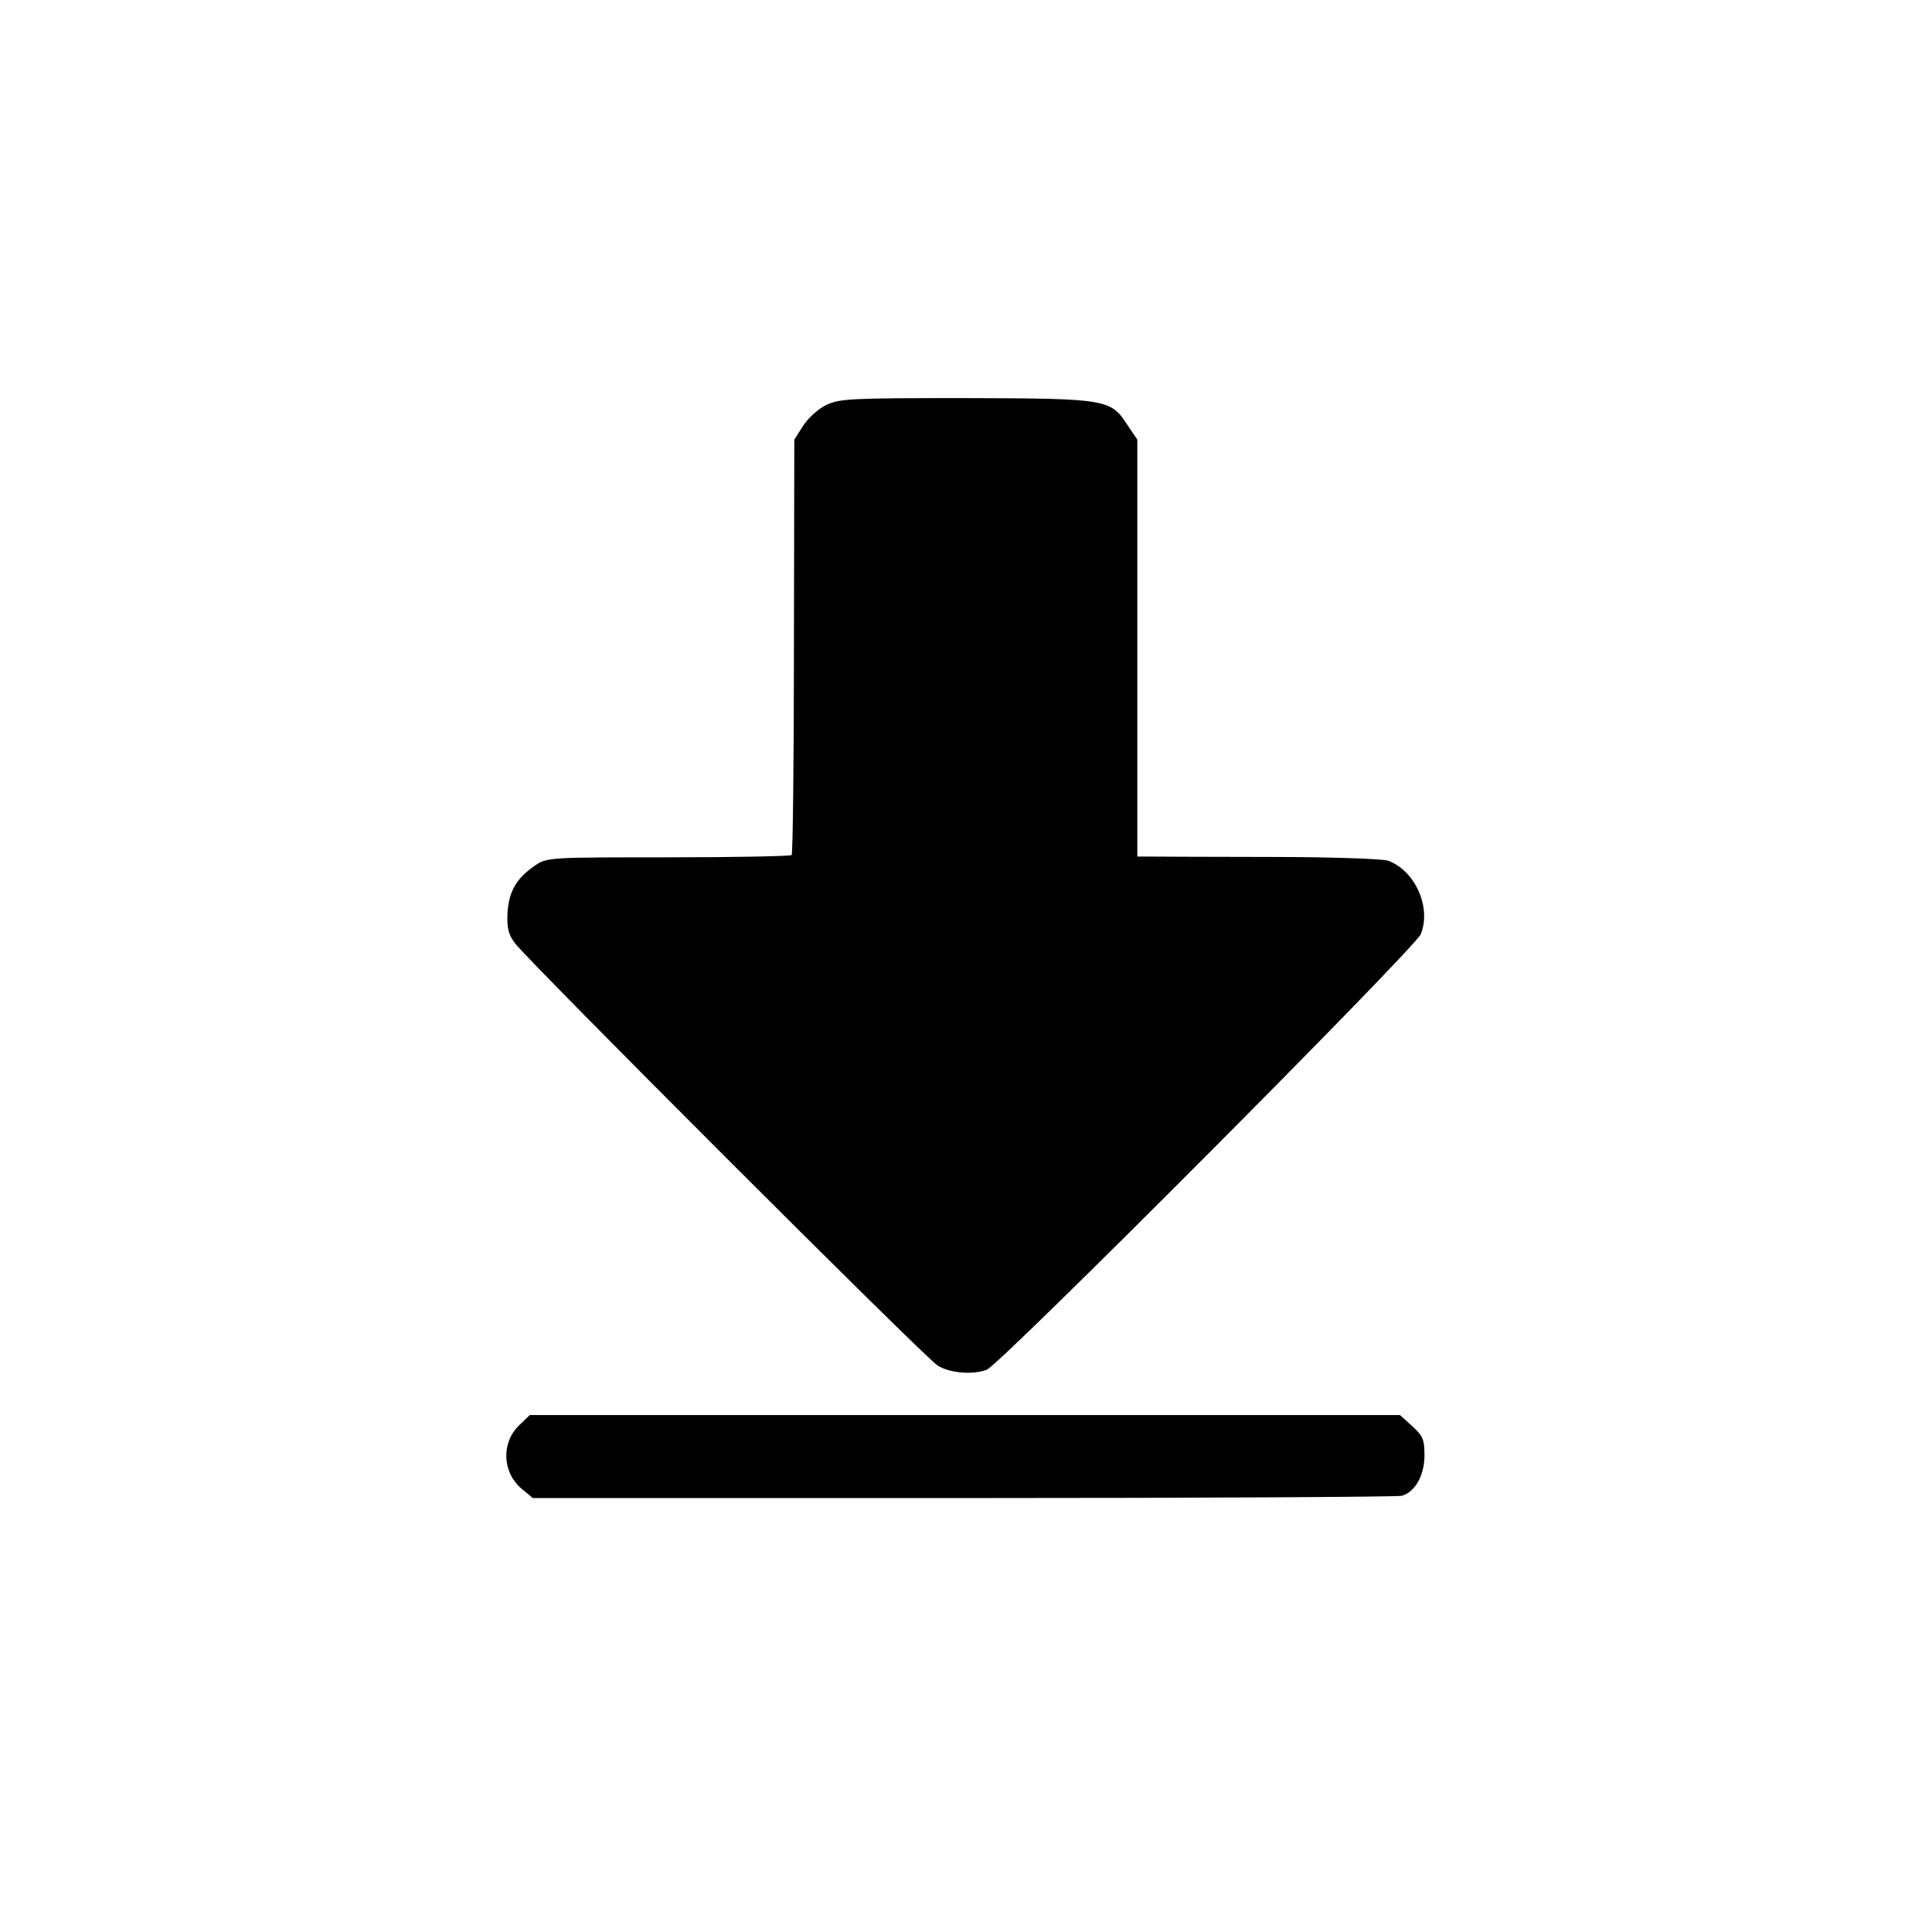
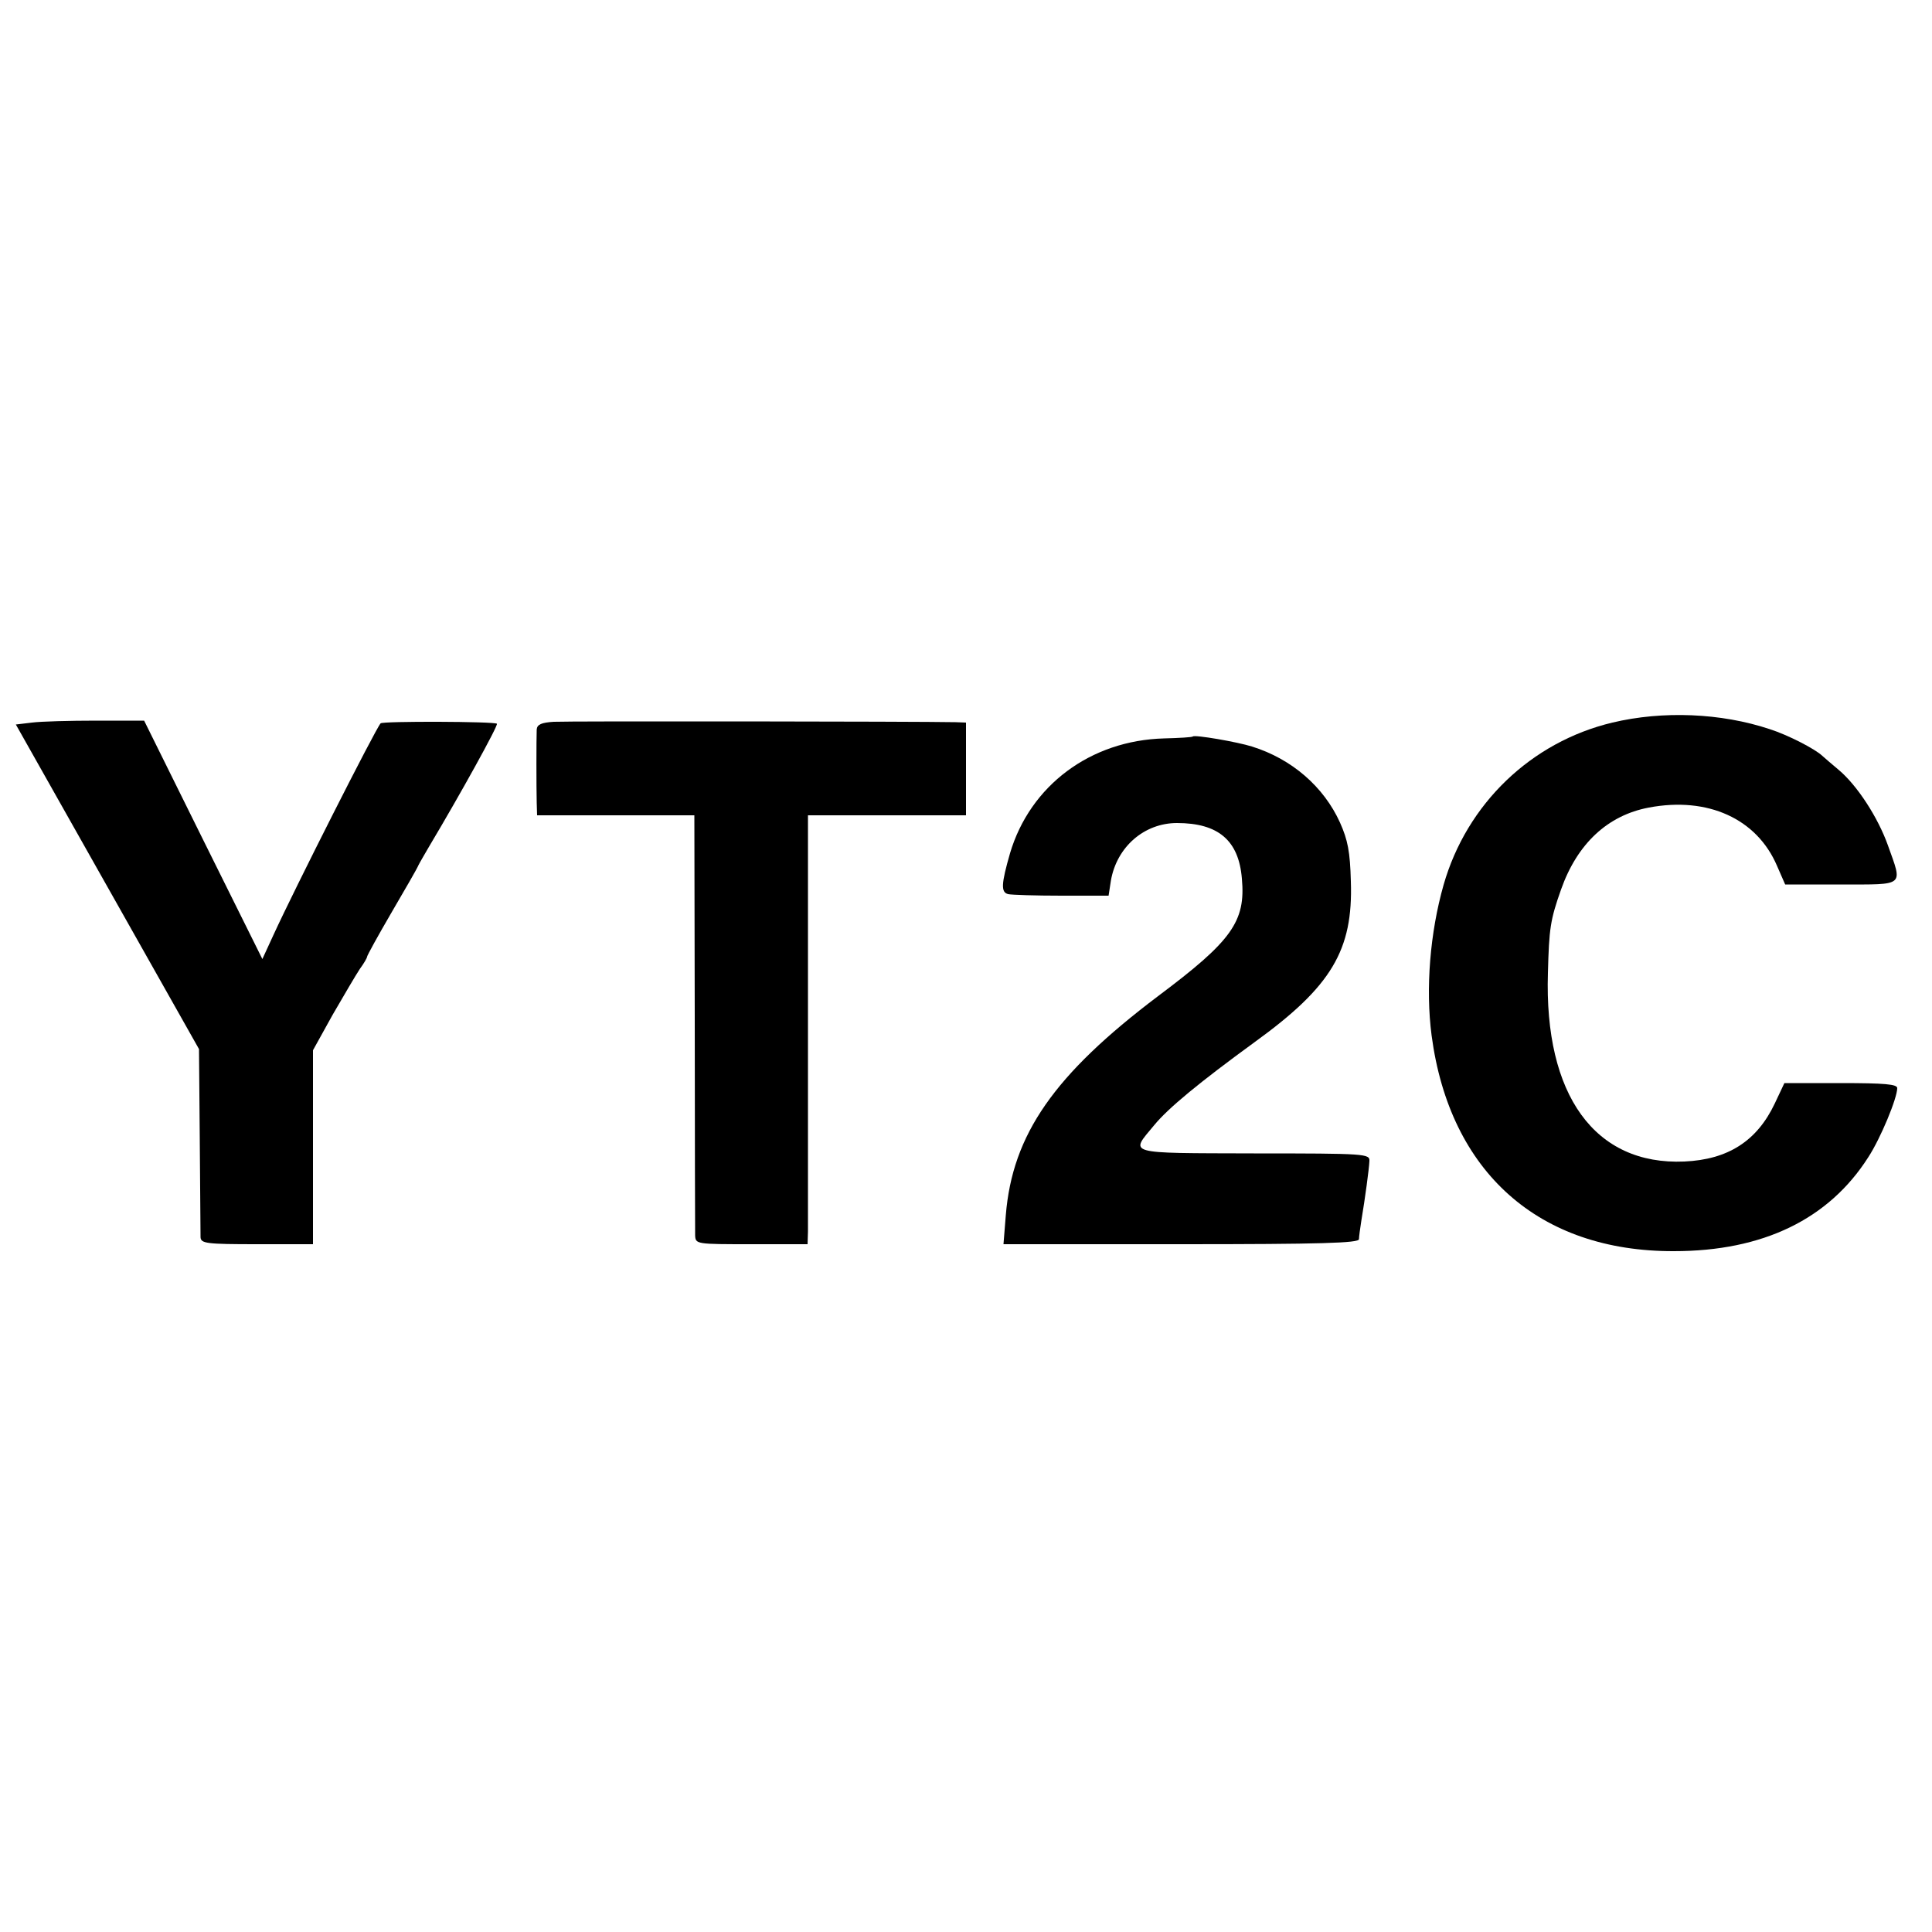
- <svg xmlns="http://www.w3.org/2000/svg" version="1.0" width="512pt" height="512pt" viewBox="0 0 512 512" preserveAspectRatio="xMidYMid meet">
-   <g transform="translate(0,512) scale(0.1,-0.1)" fill="#000000" stroke="none">
-     <path d="M2190 4047 c-22 -11 -49 -35 -62 -56 l-23 -36 -1 -548 c0 -301 -3 -550 -6 -553 -4 -3 -150 -6 -327 -6 -312 0 -321 0 -352 -21 -50 -34 -70 -68 -74 -125 -2 -41 2 -58 20 -82 36 -48 1087 -1099 1120 -1119 33 -20 92 -25 130 -11 35 13 1134 1116 1150 1154 29 70 -14 168 -86 195 -15 5 -153 10 -315 10 -159 0 -303 1 -319 1 l-31 0 0 553 0 552 -25 37 c-45 70 -53 72 -426 73 -306 0 -336 -1 -373 -18z" />
-     <path d="M1378 1345 c-50 -46 -48 -126 4 -170 l30 -25 1141 0 c628 0 1151 3 1162 6 35 10 60 54 60 107 0 42 -4 52 -33 78 l-32 29 -1153 0 -1153 0 -26 -25z" />
+ <svg xmlns="http://www.w3.org/2000/svg" version="1.0" width="500pt" height="500pt" viewBox="0 0 500 500" preserveAspectRatio="xMidYMid meet">
+   <g transform="translate(0,500) scale(0.1,-0.1)" fill="#000000" stroke="none">
+     <path d="M4173 3130 c-210 -50 -377 -210 -437 -420 -35 -123 -47 -268 -31 -390 47 -354 278 -559 627 -558 231 0 401 83 503 243 32 49 75 153 75 179 0 10 -32 13 -146 13 l-146 0 -25 -53 c-46 -97 -121 -145 -234 -150 -231 -10 -363 171 -353 488 3 115 6 137 34 216 42 119 121 192 227 212 153 29 280 -29 332 -151 l21 -48 145 0 c167 0 159 -6 121 101 -26 73 -80 156 -128 196 -17 14 -35 30 -42 36 -19 18 -89 54 -136 69 -126 42 -277 48 -407 17z" />
+     <path d="M83 3130 l-42 -5 237 -420 237 -420 2 -235 c1 -129 2 -243 2 -252 1 -16 15 -18 146 -18 l145 0 0 251 0 251 51 92 c29 50 60 103 70 118 11 15 19 29 19 32 0 3 28 54 63 114 35 60 67 115 70 123 4 8 17 30 28 49 80 134 179 313 175 317 -6 6 -296 7 -301 1 -13 -14 -223 -429 -277 -547 l-29 -63 -153 308 -153 309 -124 0 c-68 0 -143 -2 -166 -5z" />
+     <path d="M1433 3132 c-32 -2 -43 -7 -44 -20 -1 -24 -1 -150 0 -189 l1 -33 203 0 204 0 1 -532 c0 -293 1 -543 1 -555 1 -23 3 -23 146 -23 l145 0 1 33 c0 17 0 267 0 555 l0 522 205 0 204 0 0 120 0 120 -27 1 c-99 2 -1006 3 -1040 1z" />
+     <path d="M3087 3094 c-1 -2 -35 -4 -74 -5 -191 -5 -347 -122 -399 -297 -23 -80 -24 -101 -5 -106 9 -2 71 -4 138 -4 l122 0 6 39 c15 87 86 149 171 149 107 0 160 -45 168 -144 10 -111 -26 -161 -217 -304 -269 -203 -377 -358 -394 -567 l-6 -75 460 0 c361 0 460 3 460 13 0 6 3 28 6 47 10 60 20 134 21 155 1 19 -7 20 -299 20 -336 1 -321 -3 -258 73 36 44 116 110 260 215 199 144 255 238 249 416 -2 77 -8 107 -28 152 -42 93 -125 165 -228 197 -38 12 -148 31 -153 26z" />
  </g>
</svg>
